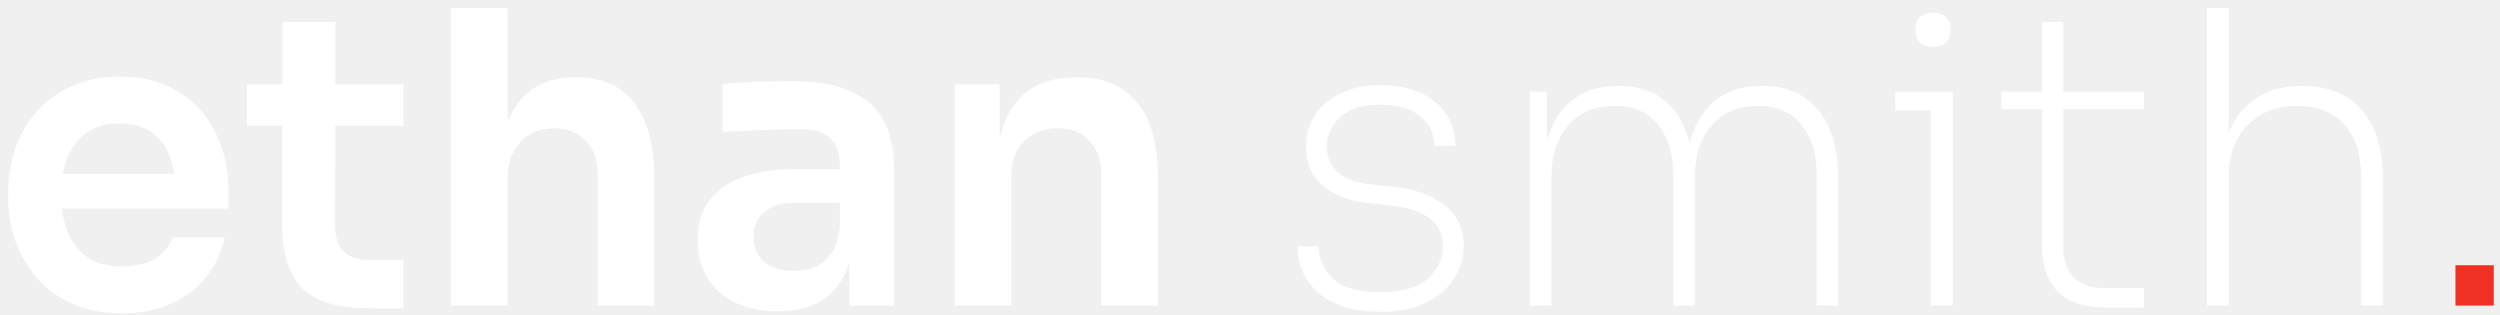
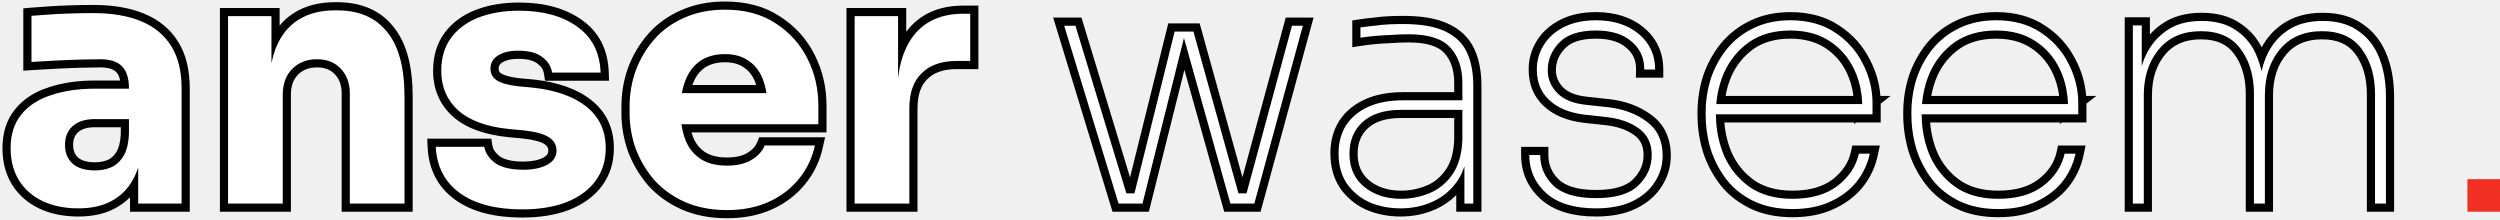
- <svg xmlns="http://www.w3.org/2000/svg" width="270" height="34" viewBox="0 0 270 34" fill="none">
-   <path d="M13.168 33.836C11.115 33.836 9.311 33.484 7.756 32.78C6.231 32.076 4.955 31.137 3.928 29.964C2.931 28.761 2.168 27.427 1.64 25.96C1.141 24.493 0.892 22.997 0.892 21.472V20.636C0.892 19.052 1.141 17.527 1.64 16.06C2.168 14.564 2.931 13.244 3.928 12.1C4.955 10.927 6.216 10.003 7.712 9.328C9.208 8.624 10.939 8.272 12.904 8.272C15.485 8.272 17.641 8.844 19.372 9.988C21.132 11.103 22.452 12.584 23.332 14.432C24.212 16.251 24.652 18.216 24.652 20.328V22.528H3.488V18.788H20.824L18.932 20.636C18.932 19.111 18.712 17.805 18.272 16.72C17.832 15.635 17.157 14.799 16.248 14.212C15.368 13.625 14.253 13.332 12.904 13.332C11.555 13.332 10.411 13.64 9.472 14.256C8.533 14.872 7.815 15.767 7.316 16.94C6.847 18.084 6.612 19.463 6.612 21.076C6.612 22.572 6.847 23.907 7.316 25.08C7.785 26.224 8.504 27.133 9.472 27.808C10.44 28.453 11.672 28.776 13.168 28.776C14.664 28.776 15.881 28.483 16.82 27.896C17.759 27.28 18.36 26.532 18.624 25.652H24.256C23.904 27.295 23.229 28.732 22.232 29.964C21.235 31.196 19.959 32.149 18.404 32.824C16.879 33.499 15.133 33.836 13.168 33.836ZM40.145 33.308C37.945 33.308 36.127 33.029 34.689 32.472C33.281 31.885 32.225 30.917 31.521 29.568C30.817 28.189 30.465 26.341 30.465 24.024L30.509 2.376H36.229L36.185 24.42C36.185 25.593 36.493 26.503 37.109 27.148C37.755 27.764 38.664 28.072 39.837 28.072H43.577V33.308H40.145ZM26.681 13.596V9.108H43.577V13.596H26.681ZM48.71 33V0.88H54.826V19.624H53.77C53.77 17.219 54.078 15.18 54.694 13.508C55.31 11.836 56.22 10.56 57.422 9.68C58.654 8.8 60.209 8.36 62.086 8.36H62.35C65.078 8.36 67.146 9.299 68.554 11.176C69.962 13.053 70.666 15.781 70.666 19.36V33H64.55V18.788C64.55 17.263 64.11 16.06 63.23 15.18C62.38 14.3 61.25 13.86 59.842 13.86C58.346 13.86 57.129 14.359 56.19 15.356C55.281 16.324 54.826 17.6 54.826 19.184V33H48.71ZM91.718 33V25.916H90.706V18.04C90.706 16.661 90.368 15.635 89.694 14.96C89.019 14.285 87.978 13.948 86.57 13.948C85.836 13.948 84.956 13.963 83.93 13.992C82.903 14.021 81.862 14.065 80.806 14.124C79.779 14.153 78.855 14.197 78.034 14.256V9.064C78.708 9.005 79.471 8.947 80.322 8.888C81.172 8.829 82.038 8.8 82.918 8.8C83.827 8.771 84.678 8.756 85.47 8.756C87.934 8.756 89.972 9.079 91.586 9.724C93.228 10.369 94.46 11.381 95.282 12.76C96.132 14.139 96.558 15.943 96.558 18.172V33H91.718ZM84.018 33.616C82.287 33.616 80.762 33.308 79.442 32.692C78.151 32.076 77.139 31.196 76.406 30.052C75.702 28.908 75.35 27.529 75.35 25.916C75.35 24.156 75.775 22.719 76.626 21.604C77.506 20.489 78.723 19.653 80.278 19.096C81.862 18.539 83.71 18.26 85.822 18.26H91.366V21.912H85.734C84.326 21.912 83.24 22.264 82.478 22.968C81.744 23.643 81.378 24.523 81.378 25.608C81.378 26.693 81.744 27.573 82.478 28.248C83.24 28.923 84.326 29.26 85.734 29.26C86.584 29.26 87.362 29.113 88.066 28.82C88.799 28.497 89.4 27.969 89.87 27.236C90.368 26.473 90.647 25.447 90.706 24.156L92.202 25.872C92.055 27.544 91.644 28.952 90.97 30.096C90.324 31.24 89.415 32.12 88.242 32.736C87.098 33.323 85.69 33.616 84.018 33.616ZM103.109 33V9.108H107.949V19.36H107.509C107.509 16.925 107.831 14.901 108.477 13.288C109.122 11.645 110.075 10.413 111.337 9.592C112.627 8.771 114.226 8.36 116.133 8.36H116.397C119.242 8.36 121.398 9.284 122.865 11.132C124.331 12.951 125.065 15.679 125.065 19.316V33H118.949V18.788C118.949 17.321 118.523 16.133 117.673 15.224C116.851 14.315 115.707 13.86 114.241 13.86C112.745 13.86 111.527 14.329 110.589 15.268C109.679 16.177 109.225 17.409 109.225 18.964V33H103.109ZM149.1 33.66C146.225 33.66 144.011 33 142.456 31.68C140.931 30.36 140.153 28.673 140.124 26.62H142.412C142.412 27.94 142.925 29.099 143.952 30.096C145.008 31.064 146.724 31.548 149.1 31.548C151.417 31.548 153.119 31.064 154.204 30.096C155.289 29.099 155.832 27.925 155.832 26.576C155.832 25.256 155.333 24.244 154.336 23.54C153.368 22.836 152.048 22.396 150.376 22.22L147.648 21.912C145.624 21.677 144.011 21.047 142.808 20.02C141.635 18.993 141.048 17.6 141.048 15.84C141.048 14.579 141.371 13.449 142.016 12.452C142.661 11.455 143.585 10.663 144.788 10.076C146.02 9.489 147.457 9.196 149.1 9.196C151.505 9.196 153.441 9.783 154.908 10.956C156.404 12.129 157.167 13.728 157.196 15.752H154.908C154.937 14.491 154.439 13.435 153.412 12.584C152.415 11.733 150.977 11.308 149.1 11.308C147.135 11.308 145.668 11.763 144.7 12.672C143.761 13.581 143.292 14.652 143.292 15.884C143.292 16.911 143.659 17.791 144.392 18.524C145.155 19.257 146.299 19.712 147.824 19.888L150.552 20.196C152.723 20.401 154.512 21.032 155.92 22.088C157.357 23.144 158.076 24.655 158.076 26.62C158.076 27.94 157.709 29.128 156.976 30.184C156.272 31.24 155.26 32.091 153.94 32.736C152.62 33.352 151.007 33.66 149.1 33.66ZM165.223 33V9.9H167.071V19.36H166.543C166.543 17.365 166.837 15.62 167.423 14.124C168.039 12.599 168.949 11.411 170.151 10.56C171.354 9.709 172.879 9.284 174.727 9.284H174.859C176.678 9.284 178.189 9.709 179.391 10.56C180.594 11.381 181.474 12.555 182.031 14.08C182.618 15.576 182.911 17.336 182.911 19.36H182.031C182.031 17.365 182.325 15.62 182.911 14.124C183.527 12.599 184.437 11.411 185.639 10.56C186.871 9.709 188.411 9.284 190.259 9.284H190.391C192.21 9.284 193.721 9.709 194.923 10.56C196.155 11.381 197.065 12.555 197.651 14.08C198.238 15.576 198.531 17.336 198.531 19.36V33H196.199V18.832C196.199 16.632 195.657 14.857 194.571 13.508C193.515 12.129 191.946 11.44 189.863 11.44C187.751 11.44 186.079 12.144 184.847 13.552C183.645 14.96 183.043 16.793 183.043 19.052V33H180.711V18.832C180.711 16.632 180.169 14.857 179.083 13.508C178.027 12.129 176.458 11.44 174.375 11.44C172.263 11.44 170.591 12.144 169.359 13.552C168.157 14.96 167.555 16.793 167.555 19.052V33H165.223ZM208.522 33V9.9H210.898V33H208.522ZM204.694 11.924V9.9H210.898V11.924H204.694ZM208.742 5.06C208.126 5.06 207.656 4.899 207.334 4.576C207.011 4.224 206.85 3.784 206.85 3.256C206.85 2.699 207.011 2.244 207.334 1.892C207.656 1.54 208.14 1.364 208.786 1.364C209.402 1.364 209.871 1.54 210.194 1.892C210.516 2.244 210.678 2.699 210.678 3.256C210.678 3.784 210.516 4.224 210.194 4.576C209.9 4.899 209.416 5.06 208.742 5.06ZM227.709 33.22C226.271 33.22 225.01 33.015 223.925 32.604C222.839 32.164 222.003 31.431 221.417 30.404C220.83 29.377 220.537 27.999 220.537 26.268V2.376H222.825V26.664C222.825 28.072 223.206 29.172 223.969 29.964C224.761 30.727 225.846 31.108 227.225 31.108H231.537V33.22H227.709ZM216.137 11.792V9.9H231.537V11.792H216.137ZM238.356 33V0.88H240.688V18.04L239.852 19.536C239.852 17.512 240.16 15.737 240.776 14.212C241.422 12.657 242.39 11.455 243.68 10.604C244.971 9.724 246.599 9.284 248.564 9.284H248.652C251.527 9.284 253.698 10.193 255.164 12.012C256.631 13.801 257.364 16.251 257.364 19.36V33H254.988V18.832C254.988 16.603 254.387 14.813 253.184 13.464C251.982 12.115 250.28 11.44 248.08 11.44C245.822 11.44 244.018 12.159 242.668 13.596C241.348 15.004 240.688 16.852 240.688 19.14V33H238.356Z" fill="white" />
-   <path d="M265.19 33V28.644H269.326V33H265.19Z" fill="#F13024" />
+ <svg xmlns="http://www.w3.org/2000/svg" width="307" height="27" viewBox="0 0 307 27" fill="none">
+   <path d="M16.968 25V18.196H15.834V10.804C15.834 9.628 15.554 8.746 14.994 8.158C14.434 7.57 13.538 7.276 12.306 7.276C11.69 7.276 10.878 7.29 9.87 7.318C8.862 7.346 7.826 7.388 6.762 7.444C5.698 7.5 4.732 7.556 3.864 7.612V1.942C4.508 1.886 5.264 1.83 6.132 1.774C7 1.718 7.896 1.676 8.82 1.648C9.744 1.62 10.612 1.606 11.424 1.606C13.776 1.606 15.75 1.942 17.346 2.614C18.97 3.286 20.202 4.308 21.042 5.68C21.882 7.024 22.302 8.76 22.302 10.888V25H16.968ZM9.618 25.588C7.966 25.588 6.51 25.294 5.25 24.706C4.018 24.118 3.052 23.278 2.352 22.186C1.652 21.066 1.302 19.736 1.302 18.196C1.302 16.516 1.736 15.144 2.604 14.08C3.472 12.988 4.69 12.19 6.258 11.686C7.826 11.154 9.632 10.888 11.676 10.888H16.59V14.626H11.634C10.458 14.626 9.548 14.92 8.904 15.508C8.288 16.068 7.98 16.838 7.98 17.818C7.98 18.742 8.288 19.498 8.904 20.086C9.548 20.646 10.458 20.926 11.634 20.926C12.39 20.926 13.062 20.8 13.65 20.548C14.266 20.268 14.77 19.806 15.162 19.162C15.554 18.518 15.778 17.622 15.834 16.474L17.43 18.154C17.29 19.75 16.898 21.094 16.254 22.186C15.638 23.278 14.77 24.118 13.65 24.706C12.558 25.294 11.214 25.588 9.618 25.588Z" fill="white" />
+   <path d="M28.003 25V1.984H33.337V11.854H32.959C32.959 9.502 33.254 7.542 33.842 5.974C34.458 4.406 35.382 3.23 36.614 2.446C37.846 1.662 39.343 1.27 41.108 1.27H41.401C44.09 1.27 46.133 2.152 47.533 3.916C48.962 5.652 49.675 8.298 49.675 11.854V25H42.956V11.476C42.956 10.244 42.592 9.236 41.864 8.452C41.136 7.668 40.156 7.276 38.923 7.276C37.663 7.276 36.642 7.682 35.858 8.494C35.102 9.278 34.724 10.314 34.724 11.602V25H28.003Z" fill="white" />
+   <path d="M64.138 25.714C60.862 25.714 58.3 25.042 56.452 23.698C54.604 22.354 53.624 20.464 53.512 18.028H59.476C59.588 18.756 60.022 19.414 60.778 20.002C61.562 20.562 62.724 20.842 64.264 20.842C65.44 20.842 66.406 20.646 67.162 20.254C67.946 19.834 68.338 19.246 68.338 18.49C68.338 17.818 68.044 17.286 67.456 16.894C66.868 16.474 65.818 16.18 64.306 16.012L62.5 15.844C59.728 15.564 57.642 14.794 56.242 13.534C54.87 12.274 54.184 10.664 54.184 8.704C54.184 7.08 54.59 5.722 55.402 4.63C56.214 3.538 57.334 2.712 58.762 2.152C60.218 1.592 61.87 1.312 63.718 1.312C66.686 1.312 69.08 1.97 70.9 3.286C72.72 4.574 73.672 6.45 73.756 8.914H67.792C67.68 8.158 67.288 7.528 66.616 7.024C65.944 6.492 64.95 6.226 63.634 6.226C62.598 6.226 61.772 6.422 61.156 6.814C60.54 7.206 60.232 7.738 60.232 8.41C60.232 9.054 60.498 9.544 61.03 9.88C61.562 10.216 62.43 10.454 63.634 10.594L65.44 10.762C68.268 11.07 70.466 11.854 72.034 13.114C73.602 14.374 74.386 16.068 74.386 18.196C74.386 19.736 73.966 21.08 73.126 22.228C72.286 23.348 71.096 24.216 69.556 24.832C68.016 25.42 66.21 25.714 64.138 25.714Z" fill="white" />
+   <path d="M89.282 25.798C87.322 25.798 85.586 25.462 84.074 24.79C82.59 24.118 81.344 23.222 80.336 22.102C79.356 20.954 78.6 19.68 78.068 18.28C77.564 16.852 77.312 15.396 77.312 13.912V13.072C77.312 11.532 77.564 10.062 78.068 8.662C78.6 7.234 79.356 5.96 80.336 4.84C81.316 3.72 82.534 2.838 83.99 2.194C85.474 1.522 87.154 1.186 89.03 1.186C91.494 1.186 93.566 1.746 95.246 2.866C96.954 3.958 98.256 5.4 99.152 7.192C100.048 8.956 100.496 10.888 100.496 12.988V15.256H80.126V11.434H96.422L94.238 13.198C94.238 11.826 94.042 10.65 93.65 9.67C93.258 8.69 92.67 7.948 91.886 7.444C91.13 6.912 90.178 6.646 89.03 6.646C87.854 6.646 86.86 6.912 86.048 7.444C85.236 7.976 84.62 8.76 84.2 9.796C83.78 10.804 83.57 12.05 83.57 13.534C83.57 14.906 83.766 16.11 84.158 17.146C84.55 18.154 85.166 18.938 86.006 19.498C86.846 20.058 87.938 20.338 89.282 20.338C90.514 20.338 91.522 20.1 92.306 19.624C93.09 19.148 93.622 18.56 93.902 17.86H100.076C99.74 19.4 99.082 20.772 98.102 21.976C97.122 23.18 95.89 24.118 94.406 24.79C92.922 25.462 91.214 25.798 89.282 25.798Z" fill="white" />
+   <path d="M104.949 25V1.984H110.283V11.854H110.157C110.157 8.606 110.843 6.1 112.215 4.336C113.615 2.572 115.631 1.69 118.263 1.69H119.145V7.486H117.465C115.617 7.486 114.189 7.99 113.181 8.998C112.173 9.978 111.669 11.406 111.669 13.282V25H104.949Z" fill="white" />
+   <path fill-rule="evenodd" clip-rule="evenodd" d="M15.968 26V24.223C15.436 24.765 14.819 25.221 14.12 25.589C12.847 26.273 11.331 26.588 9.618 26.588C7.847 26.588 6.242 26.273 4.827 25.612L4.819 25.608C3.428 24.945 2.316 23.983 1.51 22.726L1.504 22.716C0.689 21.412 0.302 19.892 0.302 18.196C0.302 16.341 0.784 14.732 1.825 13.453C2.835 12.184 4.229 11.289 5.944 10.736C7.635 10.164 9.551 9.888 11.676 9.888H14.754C14.656 9.395 14.478 9.066 14.27 8.848C13.977 8.541 13.405 8.276 12.306 8.276C11.703 8.276 10.902 8.29 9.898 8.318C8.898 8.345 7.871 8.387 6.815 8.443C5.754 8.498 4.792 8.554 3.928 8.61L2.864 8.679V1.025L3.777 0.946C4.431 0.889 5.195 0.832 6.068 0.776C6.948 0.719 7.855 0.677 8.79 0.648C9.722 0.62 10.601 0.606 11.424 0.606C13.863 0.606 15.977 0.953 17.731 1.691C19.529 2.436 20.932 3.588 21.892 5.154C22.859 6.702 23.302 8.637 23.302 10.888V26H15.968ZM17.346 2.614C15.75 1.942 13.776 1.606 11.424 1.606C10.612 1.606 9.744 1.62 8.82 1.648C7.896 1.676 7 1.718 6.132 1.774C5.264 1.83 4.508 1.886 3.864 1.942V7.612C4.184 7.591 4.517 7.571 4.864 7.55C5.458 7.515 6.09 7.479 6.762 7.444C7.826 7.388 8.862 7.346 9.87 7.318C10.878 7.29 11.69 7.276 12.306 7.276C13.538 7.276 14.434 7.57 14.994 8.158C15.398 8.582 15.656 9.159 15.769 9.888C15.812 10.17 15.834 10.476 15.834 10.804V10.888H11.676C9.632 10.888 7.826 11.154 6.258 11.686C4.69 12.19 3.472 12.988 2.604 14.08C1.736 15.144 1.302 16.516 1.302 18.196C1.302 19.736 1.652 21.066 2.352 22.186C3.052 23.278 4.018 24.118 5.25 24.706C6.51 25.294 7.966 25.588 9.618 25.588C11.214 25.588 12.558 25.294 13.65 24.706C14.606 24.204 15.379 23.518 15.968 22.648C16.069 22.5 16.164 22.346 16.254 22.186C16.543 21.697 16.781 21.157 16.968 20.566V25H22.302V10.888C22.302 8.76 21.882 7.024 21.042 5.68C20.202 4.308 18.97 3.286 17.346 2.614ZM15.834 14.626H11.634C10.458 14.626 9.548 14.92 8.904 15.508C8.288 16.068 7.98 16.838 7.98 17.818C7.98 18.742 8.288 19.498 8.904 20.086C9.548 20.646 10.458 20.926 11.634 20.926C12.39 20.926 13.062 20.8 13.65 20.548C14.255 20.273 14.752 19.822 15.141 19.196C15.148 19.185 15.155 19.173 15.162 19.162C15.33 18.886 15.467 18.564 15.573 18.196C15.613 18.058 15.648 17.914 15.68 17.763C15.759 17.376 15.811 16.946 15.834 16.474V14.626ZM14.834 15.626H11.634C10.619 15.626 9.982 15.878 9.578 16.247L9.577 16.248C9.206 16.585 8.98 17.065 8.98 17.818C8.98 18.485 9.188 18.967 9.577 19.346C9.982 19.689 10.623 19.926 11.634 19.926C12.274 19.926 12.805 19.82 13.246 19.633C13.655 19.445 14.01 19.131 14.308 18.642C14.577 18.2 14.78 17.497 14.834 16.449V15.626ZM27.003 26V0.984H34.337V3.14C34.836 2.538 35.415 2.023 36.077 1.602C37.5 0.697 39.193 0.27 41.108 0.27H41.401C44.326 0.27 46.684 1.242 48.311 3.288C49.947 5.281 50.675 8.197 50.675 11.854V26H41.956V11.476C41.956 10.455 41.661 9.703 41.131 9.132C40.621 8.584 39.924 8.276 38.923 8.276C37.9 8.276 37.15 8.595 36.577 9.189C36.033 9.753 35.724 10.523 35.724 11.602V26H27.003ZM35.858 8.494C36.642 7.682 37.663 7.276 38.923 7.276C40.156 7.276 41.136 7.668 41.864 8.452C42.592 9.236 42.956 10.244 42.956 11.476V25H49.675V11.854C49.675 8.298 48.962 5.652 47.533 3.916C46.133 2.152 44.09 1.27 41.401 1.27H41.108C39.343 1.27 37.846 1.662 36.614 2.446C35.677 3.042 34.918 3.865 34.337 4.914C34.154 5.245 33.989 5.598 33.842 5.974C33.638 6.516 33.47 7.104 33.337 7.739V1.984H28.003V25H34.724V11.602C34.724 10.314 35.102 9.278 35.858 8.494ZM52.465 17.028H60.334L60.464 17.876C60.526 18.279 60.77 18.725 61.375 19.2C61.917 19.579 62.832 19.842 64.264 19.842C65.334 19.842 66.126 19.663 66.696 19.369C67.219 19.087 67.338 18.804 67.338 18.49C67.338 18.172 67.228 17.944 66.901 17.726L66.888 17.717L66.875 17.708C66.511 17.448 65.69 17.173 64.204 17.007L62.399 16.839C59.513 16.547 57.19 15.733 55.573 14.277L55.566 14.271C53.975 12.81 53.184 10.928 53.184 8.704C53.184 6.908 53.636 5.329 54.599 4.033C55.537 2.773 56.817 1.84 58.397 1.221L58.403 1.219C59.992 0.607 61.769 0.312 63.718 0.312C66.827 0.312 69.445 1.001 71.482 2.473C73.584 3.962 74.662 6.143 74.755 8.88L74.791 9.914H66.929L66.803 9.061C66.733 8.592 66.5 8.187 66.016 7.824L66.005 7.816L65.995 7.808C65.572 7.473 64.839 7.226 63.634 7.226C62.712 7.226 62.094 7.402 61.693 7.658C61.336 7.885 61.232 8.114 61.232 8.41C61.232 8.721 61.33 8.887 61.564 9.035C61.898 9.246 62.577 9.463 63.738 9.599L65.54 9.767L65.548 9.768C68.491 10.088 70.894 10.915 72.66 12.335C74.48 13.797 75.386 15.785 75.386 18.196C75.386 19.93 74.909 21.485 73.933 22.819L73.926 22.828C72.957 24.12 71.606 25.089 69.927 25.761L69.92 25.763L69.913 25.766C68.234 26.407 66.302 26.714 64.138 26.714C60.739 26.714 57.942 26.018 55.864 24.507C53.752 22.971 52.638 20.79 52.513 18.074L52.465 17.028ZM63.634 10.594C62.43 10.454 61.562 10.216 61.03 9.88C60.498 9.544 60.232 9.054 60.232 8.41C60.232 7.738 60.54 7.206 61.156 6.814C61.772 6.422 62.598 6.226 63.634 6.226C64.95 6.226 65.944 6.492 66.616 7.024C67.288 7.528 67.68 8.158 67.792 8.914H73.756C73.744 8.569 73.715 8.236 73.67 7.914C73.388 5.936 72.465 4.394 70.9 3.286C69.08 1.97 66.686 1.312 63.718 1.312C61.87 1.312 60.218 1.592 58.762 2.152C57.334 2.712 56.214 3.538 55.402 4.63C54.59 5.722 54.184 7.08 54.184 8.704C54.184 10.664 54.87 12.274 56.242 13.534C57.642 14.794 59.728 15.564 62.5 15.844L64.306 16.012C65.818 16.18 66.868 16.474 67.456 16.894C68.044 17.286 68.338 17.818 68.338 18.49C68.338 19.246 67.946 19.834 67.162 20.254C66.406 20.646 65.44 20.842 64.264 20.842C62.724 20.842 61.562 20.562 60.778 20.002C60.022 19.414 59.588 18.756 59.476 18.028H53.512C53.528 18.372 53.561 18.706 53.611 19.028C53.918 20.987 54.865 22.544 56.452 23.698C58.3 25.042 60.862 25.714 64.138 25.714C66.21 25.714 68.016 25.42 69.556 24.832C71.096 24.216 72.286 23.348 73.126 22.228C73.966 21.08 74.386 19.736 74.386 18.196C74.386 16.068 73.602 14.374 72.034 13.114C70.466 11.854 68.268 11.07 65.44 10.762L63.634 10.594ZM83.668 25.704L83.661 25.701C82.062 24.977 80.7 24.002 79.593 22.771L79.584 22.761L79.575 22.751C78.521 21.517 77.706 20.143 77.133 18.635L77.129 18.624L77.125 18.613C76.584 17.08 76.312 15.512 76.312 13.912V13.072C76.312 11.421 76.582 9.836 77.127 8.323L77.131 8.313C77.704 6.774 78.522 5.395 79.583 4.181C80.665 2.945 82.003 1.98 83.582 1.281C85.212 0.543 87.035 0.186 89.03 0.186C91.644 0.186 93.917 0.781 95.793 2.029C97.646 3.215 99.068 4.79 100.045 6.742C101.015 8.654 101.496 10.742 101.496 12.988V16.256H84.915C84.968 16.44 85.027 16.617 85.091 16.788C85.415 17.616 85.905 18.229 86.561 18.666C87.19 19.086 88.071 19.338 89.282 19.338C90.392 19.338 91.204 19.123 91.787 18.769C92.427 18.381 92.79 17.947 92.973 17.489L93.225 16.86H101.318L101.053 18.073C100.684 19.764 99.958 21.28 98.877 22.607C97.795 23.937 96.436 24.968 94.818 25.701C93.183 26.442 91.33 26.798 89.282 26.798C87.207 26.798 85.329 26.442 83.668 25.704ZM84.158 17.146C84.05 16.862 83.958 16.565 83.88 16.256C83.799 15.936 83.734 15.603 83.685 15.256H100.496V12.988C100.496 10.888 100.048 8.956 99.152 7.192C98.256 5.4 96.954 3.958 95.246 2.866C93.566 1.746 91.494 1.186 89.03 1.186C87.154 1.186 85.474 1.522 83.99 2.194C82.534 2.838 81.316 3.72 80.336 4.84C79.356 5.96 78.6 7.234 78.068 8.662C77.564 10.062 77.312 11.532 77.312 13.072V13.912C77.312 15.396 77.564 16.852 78.068 18.28C78.6 19.68 79.356 20.954 80.336 22.102C81.344 23.222 82.59 24.118 84.074 24.79C85.586 25.462 87.322 25.798 89.282 25.798C91.214 25.798 92.922 25.462 94.406 24.79C95.89 24.118 97.122 23.18 98.102 21.976C98.864 21.039 99.432 20 99.805 18.86C99.911 18.535 100.001 18.202 100.076 17.86H93.902C93.622 18.56 93.09 19.148 92.306 19.624C91.522 20.1 90.514 20.338 89.282 20.338C87.938 20.338 86.846 20.058 86.006 19.498C85.166 18.938 84.55 18.154 84.158 17.146ZM84.2 9.796C84.62 8.76 85.236 7.976 86.048 7.444C86.86 6.912 87.854 6.646 89.03 6.646C90.178 6.646 91.13 6.912 91.886 7.444C92.67 7.948 93.258 8.69 93.65 9.67C93.747 9.913 93.832 10.167 93.905 10.434C93.992 10.75 94.061 11.084 94.114 11.434H83.736C83.798 11.081 83.876 10.748 83.972 10.434C84.039 10.212 84.115 9.999 84.2 9.796ZM85.025 10.434H92.862C92.819 10.298 92.772 10.167 92.721 10.041C92.396 9.228 91.931 8.662 91.345 8.285L91.328 8.274L91.31 8.262C90.76 7.874 90.022 7.646 89.03 7.646C88.007 7.646 87.213 7.876 86.596 8.28C85.979 8.685 85.482 9.295 85.127 10.172L85.123 10.181C85.089 10.263 85.056 10.347 85.025 10.434ZM103.949 26V0.984H111.283V3.911C111.33 3.847 111.377 3.784 111.425 3.722L111.431 3.714C113.054 1.669 115.383 0.69 118.263 0.69H120.145V8.486H117.465C115.8 8.486 114.657 8.936 113.888 9.705L113.878 9.715C113.122 10.45 112.669 11.582 112.669 13.282V26H103.949ZM111.283 5.864C110.783 6.923 110.45 8.161 110.283 9.579V1.984H104.949V25H111.669V13.282C111.669 11.406 112.173 9.978 113.181 8.998C114.189 7.99 115.617 7.486 117.465 7.486H119.145V1.69H118.263C118.223 1.69 118.184 1.69 118.145 1.691C115.57 1.717 113.594 2.598 112.215 4.336C111.858 4.795 111.547 5.305 111.283 5.864Z" fill="black" />
+   <path d="M138.996 25L144.246 3.874H146.556L152.436 25H151.092L145.212 4.042H145.548L140.298 25H138.996ZM137.736 25V23.74H139.92V25H137.736ZM137.358 25L130.68 3.16H132.066L138.702 25H137.358ZM151.596 25V23.74H153.486V25H151.596ZM152.73 25L158.652 3.16H159.996L154.032 25H152.73Z" fill="white" />
+   <path d="M179.83 25V18.448H179.578V10.216C179.578 8.34 179.074 6.87 178.066 5.806C177.086 4.742 175.392 4.21 172.984 4.21C172.256 4.21 171.528 4.238 170.8 4.294C170.1 4.322 169.428 4.364 168.784 4.42C168.168 4.476 167.594 4.546 167.062 4.63V3.37C167.622 3.286 168.196 3.216 168.784 3.16C169.372 3.076 169.96 3.02 170.548 2.992C171.164 2.964 171.752 2.95 172.312 2.95C174.496 2.95 176.204 3.244 177.436 3.832C178.696 4.42 179.592 5.274 180.124 6.394C180.656 7.514 180.922 8.9 180.922 10.552V25H179.83ZM171.976 25.588C170.604 25.588 169.33 25.336 168.154 24.832C167.006 24.3 166.082 23.53 165.382 22.522C164.71 21.514 164.374 20.282 164.374 18.826C164.374 17.51 164.682 16.362 165.298 15.382C165.942 14.402 166.852 13.646 168.028 13.114C169.204 12.582 170.632 12.316 172.312 12.316H179.662V13.492H172.06C170.016 13.492 168.448 13.982 167.356 14.962C166.264 15.942 165.718 17.244 165.718 18.868C165.718 20.604 166.32 21.962 167.524 22.942C168.728 23.922 170.24 24.412 172.06 24.412C173.236 24.412 174.384 24.188 175.504 23.74C176.624 23.292 177.562 22.536 178.318 21.472C179.102 20.38 179.522 18.924 179.578 17.104L180.25 17.776C180.194 19.54 179.774 21.01 178.99 22.186C178.206 23.334 177.198 24.188 175.966 24.748C174.762 25.308 173.432 25.588 171.976 25.588Z" fill="white" />
+   <path d="M195.985 25.588C193.325 25.588 191.295 24.972 189.895 23.74C188.495 22.48 187.795 20.912 187.795 19.036H189.139C189.139 20.492 189.671 21.738 190.735 22.774C191.827 23.81 193.577 24.328 195.985 24.328C198.393 24.328 200.129 23.81 201.193 22.774C202.285 21.71 202.831 20.464 202.831 19.036C202.831 17.608 202.299 16.516 201.235 15.76C200.171 15.004 198.841 14.542 197.245 14.374L194.557 14.08C192.737 13.856 191.309 13.268 190.273 12.316C189.237 11.364 188.719 10.104 188.719 8.536C188.719 7.444 188.999 6.45 189.559 5.554C190.119 4.63 190.945 3.888 192.037 3.328C193.129 2.768 194.445 2.488 195.985 2.488C198.141 2.488 199.891 3.048 201.235 4.168C202.579 5.288 203.251 6.744 203.251 8.536H201.907C201.935 7.164 201.431 6.03 200.395 5.134C199.359 4.21 197.889 3.748 195.985 3.748C193.941 3.748 192.443 4.238 191.491 5.218C190.539 6.198 190.063 7.332 190.063 8.62C190.063 9.684 190.455 10.622 191.239 11.434C192.023 12.218 193.171 12.694 194.683 12.862L197.371 13.156C199.275 13.352 200.885 13.94 202.201 14.92C203.517 15.872 204.175 17.272 204.175 19.12C204.175 20.296 203.853 21.374 203.209 22.354C202.593 23.334 201.683 24.118 200.479 24.706C199.275 25.294 197.777 25.588 195.985 25.588Z" fill="white" />
+   <path d="M220.12 25.672C218.3 25.672 216.718 25.35 215.374 24.706C214.03 24.062 212.924 23.194 212.056 22.102C211.188 20.982 210.53 19.736 210.082 18.364C209.662 16.964 209.452 15.536 209.452 14.08V13.828C209.452 12.4 209.662 11.014 210.082 9.67C210.53 8.326 211.188 7.108 212.056 6.016C212.952 4.924 214.044 4.07 215.332 3.454C216.648 2.81 218.16 2.488 219.868 2.488C221.996 2.488 223.802 2.978 225.286 3.958C226.798 4.938 227.946 6.212 228.73 7.78C229.542 9.32 229.948 10.958 229.948 12.694V14.038H210.166V12.778H229.234L228.688 13.198C228.688 11.434 228.338 9.838 227.638 8.41C226.938 6.982 225.93 5.848 224.614 5.008C223.298 4.168 221.716 3.748 219.868 3.748C217.852 3.748 216.158 4.224 214.786 5.176C213.442 6.128 212.42 7.374 211.72 8.914C211.048 10.454 210.712 12.134 210.712 13.954C210.712 15.802 211.048 17.524 211.72 19.12C212.42 20.688 213.456 21.962 214.828 22.942C216.228 23.922 217.992 24.412 220.12 24.412C222.416 24.412 224.264 23.88 225.664 22.816C227.064 21.724 227.932 20.408 228.268 18.868H229.612C229.332 20.184 228.772 21.36 227.932 22.396C227.092 23.404 226.014 24.202 224.698 24.79C223.41 25.378 221.884 25.672 220.12 25.672Z" fill="white" />
+   <path d="M245.385 25.672C243.565 25.672 241.983 25.35 240.639 24.706C239.295 24.062 238.189 23.194 237.321 22.102C236.453 20.982 235.795 19.736 235.347 18.364C234.927 16.964 234.717 15.536 234.717 14.08V13.828C234.717 12.4 234.927 11.014 235.347 9.67C235.795 8.326 236.453 7.108 237.321 6.016C238.217 4.924 239.309 4.07 240.597 3.454C241.913 2.81 243.425 2.488 245.133 2.488C247.261 2.488 249.067 2.978 250.551 3.958C252.063 4.938 253.211 6.212 253.995 7.78C254.807 9.32 255.213 10.958 255.213 12.694V14.038H235.431V12.778H254.499L253.953 13.198C253.953 11.434 253.603 9.838 252.903 8.41C252.203 6.982 251.195 5.848 249.879 5.008C248.563 4.168 246.981 3.748 245.133 3.748C243.117 3.748 241.423 4.224 240.051 5.176C238.707 6.128 237.685 7.374 236.985 8.914C236.313 10.454 235.977 12.134 235.977 13.954C235.977 15.802 236.313 17.524 236.985 19.12C237.685 20.688 238.721 21.962 240.093 22.942C241.493 23.922 243.257 24.412 245.385 24.412C247.681 24.412 249.529 23.88 250.929 22.816C252.329 21.724 253.197 20.408 253.533 18.868H254.877C254.597 20.184 254.037 21.36 253.197 22.396C252.357 23.404 251.279 24.202 249.963 24.79C248.675 25.378 247.149 25.672 245.385 25.672Z" fill="white" />
+   <path d="M261.915 25V3.118H263.007V11.896H262.503C262.503 10.132 262.783 8.55 263.343 7.15C263.931 5.75 264.799 4.644 265.947 3.832C267.095 2.992 268.551 2.572 270.315 2.572H270.399C272.135 2.572 273.563 2.978 274.683 3.79C275.831 4.574 276.671 5.666 277.203 7.066C277.763 8.466 278.043 10.076 278.043 11.896H277.371C277.371 10.132 277.651 8.55 278.211 7.15C278.771 5.75 279.625 4.644 280.773 3.832C281.949 2.992 283.419 2.572 285.183 2.572H285.267C287.003 2.572 288.445 2.978 289.593 3.79C290.741 4.574 291.595 5.666 292.155 7.066C292.715 8.466 292.995 10.076 292.995 11.896V25H291.651V11.56C291.651 9.32 291.105 7.472 290.013 6.016C288.949 4.56 287.325 3.832 285.141 3.832C282.929 3.832 281.207 4.574 279.975 6.058C278.743 7.542 278.127 9.432 278.127 11.728V25H276.783V11.56C276.783 9.32 276.237 7.472 275.145 6.016C274.081 4.56 272.457 3.832 270.273 3.832C268.061 3.832 266.339 4.574 265.107 6.058C263.875 7.542 263.259 9.432 263.259 11.728V25H261.915Z" fill="white" />
+   <path fill-rule="evenodd" clip-rule="evenodd" d="M137.358 25L130.68 3.16H132.066L138.319 23.74H139.309L144.246 3.874H146.556L152.085 23.74H153.072L158.652 3.16H159.996L154.032 25H151.092L145.389 4.675L140.298 25H137.358ZM136.618 26L129.328 2.16H132.807L138.767 21.775L143.464 2.874H147.316L152.572 21.76L157.887 2.16H161.306L154.796 26H150.334L145.444 8.572L141.078 26H136.618ZM178.829 26V23.952C178.127 24.664 177.311 25.234 176.383 25.657C175.036 26.282 173.561 26.588 171.975 26.588C170.478 26.588 169.069 26.312 167.76 25.751L167.746 25.745L167.733 25.739C166.429 25.135 165.365 24.251 164.56 23.092L164.555 23.085L164.549 23.077C163.747 21.874 163.373 20.439 163.373 18.826C163.373 17.348 163.721 16.01 164.451 14.85L164.456 14.841L164.462 14.833C165.22 13.679 166.285 12.805 167.615 12.203C168.954 11.598 170.53 11.316 172.311 11.316H178.577V10.216C178.577 8.521 178.126 7.324 177.34 6.494L177.33 6.484C176.633 5.727 175.29 5.21 172.983 5.21C172.281 5.21 171.579 5.237 170.876 5.291L170.858 5.292L170.839 5.293C170.154 5.321 169.499 5.362 168.872 5.416C168.276 5.47 167.724 5.538 167.217 5.618L166.061 5.8V2.509L166.913 2.381C167.484 2.295 168.068 2.224 168.665 2.167C169.276 2.08 169.888 2.022 170.5 1.993L170.502 1.993C171.132 1.964 171.735 1.95 172.311 1.95C174.563 1.95 176.439 2.25 177.862 2.928C179.304 3.601 180.383 4.61 181.027 5.965C181.64 7.256 181.921 8.799 181.921 10.552V26H178.829ZM177.435 3.832C176.203 3.244 174.495 2.95 172.311 2.95C171.751 2.95 171.163 2.964 170.547 2.992C169.959 3.02 169.371 3.076 168.783 3.16C168.195 3.216 167.621 3.286 167.061 3.37V4.63C167.38 4.58 167.713 4.534 168.061 4.494C168.295 4.467 168.536 4.442 168.783 4.42C169.427 4.364 170.099 4.322 170.799 4.294C171.527 4.238 172.255 4.21 172.983 4.21C175.391 4.21 177.085 4.742 178.065 5.806C179.073 6.87 179.577 8.34 179.577 10.216V12.316H172.311C170.631 12.316 169.203 12.582 168.027 13.114C166.851 13.646 165.941 14.402 165.297 15.382C164.681 16.362 164.373 17.51 164.373 18.826C164.373 20.282 164.709 21.514 165.381 22.522C166.081 23.53 167.005 24.3 168.153 24.832C169.329 25.336 170.603 25.588 171.975 25.588C173.431 25.588 174.761 25.308 175.965 24.748C176.915 24.316 177.732 23.71 178.415 22.929C178.559 22.764 178.697 22.592 178.829 22.412C178.884 22.338 178.937 22.263 178.989 22.186C179.024 22.134 179.058 22.081 179.092 22.028C179.092 22.026 179.093 22.025 179.094 22.024C179.399 21.535 179.645 20.997 179.829 20.411V25H180.921V10.552C180.921 8.9 180.655 7.514 180.123 6.394C179.591 5.274 178.695 4.42 177.435 3.832ZM179.577 13.492H172.059C170.015 13.492 168.447 13.982 167.355 14.962C166.263 15.942 165.717 17.244 165.717 18.868C165.717 20.604 166.319 21.962 167.523 22.942C168.727 23.922 170.239 24.412 172.059 24.412C173.235 24.412 174.383 24.188 175.503 23.74C176.325 23.411 177.049 22.917 177.675 22.257C177.853 22.068 178.024 21.866 178.187 21.651C178.189 21.648 178.191 21.645 178.193 21.642C178.235 21.586 178.277 21.53 178.317 21.472C178.51 21.204 178.681 20.913 178.829 20.601C178.999 20.245 179.14 19.861 179.252 19.448C179.338 19.131 179.408 18.798 179.46 18.448C179.462 18.434 179.464 18.421 179.466 18.407C179.497 18.195 179.522 17.977 179.541 17.753C179.558 17.542 179.571 17.326 179.577 17.104V13.492ZM178.577 17.088V14.492H172.059C170.165 14.492 168.871 14.946 168.023 15.706C167.167 16.475 166.717 17.494 166.717 18.868C166.717 20.343 167.214 21.4 168.155 22.166C169.151 22.977 170.428 23.412 172.059 23.412C173.105 23.412 174.127 23.213 175.132 22.811C176.059 22.441 176.848 21.814 177.502 20.893L177.505 20.889C178.137 20.009 178.524 18.771 178.577 17.088ZM189.226 24.483C187.617 23.035 186.795 21.197 186.795 19.036V18.036H190.139V19.036C190.139 20.214 190.556 21.202 191.428 22.053C192.251 22.83 193.691 23.328 195.985 23.328C198.287 23.328 199.706 22.827 200.496 22.058C201.409 21.168 201.831 20.174 201.831 19.036C201.831 17.896 201.428 17.124 200.656 16.575C199.761 15.939 198.605 15.523 197.141 15.368L197.137 15.368L194.435 15.073C192.471 14.831 190.827 14.183 189.597 13.052C188.33 11.888 187.719 10.348 187.719 8.536C187.719 7.266 188.047 6.089 188.708 5.03C189.376 3.93 190.349 3.07 191.581 2.438C192.846 1.79 194.326 1.488 195.985 1.488C198.319 1.488 200.313 2.098 201.876 3.4C203.454 4.715 204.251 6.456 204.251 8.536V9.536H200.887L200.908 8.516C200.93 7.44 200.552 6.591 199.741 5.89L199.735 5.885L199.73 5.88C198.935 5.172 197.736 4.748 195.985 4.748C194.078 4.748 192.896 5.207 192.209 5.915C191.426 6.721 191.063 7.609 191.063 8.62C191.063 9.405 191.341 10.097 191.953 10.733C192.526 11.303 193.429 11.716 194.793 11.868C194.793 11.868 194.793 11.868 194.794 11.868L197.474 12.161C197.475 12.161 197.476 12.162 197.477 12.162C199.526 12.373 201.312 13.012 202.793 14.114C204.404 15.282 205.175 17.005 205.175 19.12C205.175 20.487 204.798 21.753 204.051 22.895C203.321 24.052 202.259 24.95 200.918 25.605C199.539 26.278 197.881 26.588 195.985 26.588C193.185 26.588 190.882 25.94 189.235 24.491L189.226 24.483ZM203.209 22.354C203.853 21.374 204.175 20.296 204.175 19.12C204.175 17.272 203.517 15.872 202.201 14.92C200.885 13.94 199.275 13.352 197.371 13.156L194.683 12.862C193.171 12.694 192.023 12.218 191.239 11.434C190.455 10.622 190.063 9.684 190.063 8.62C190.063 7.332 190.539 6.198 191.491 5.218C192.443 4.238 193.941 3.748 195.985 3.748C197.889 3.748 199.359 4.21 200.395 5.134C201.377 5.983 201.881 7.045 201.907 8.321C201.909 8.392 201.909 8.464 201.907 8.536H203.251C203.251 8.19 203.226 7.857 203.176 7.536C202.967 6.195 202.32 5.072 201.235 4.168C199.891 3.048 198.141 2.488 195.985 2.488C194.445 2.488 193.129 2.768 192.037 3.328C190.945 3.888 190.119 4.63 189.559 5.554C188.999 6.45 188.719 7.444 188.719 8.536C188.719 10.104 189.237 11.364 190.273 12.316C191.309 13.268 192.737 13.856 194.557 14.08L197.245 14.374C198.841 14.542 200.171 15.004 201.235 15.76C202.299 16.516 202.831 17.608 202.831 19.036C202.831 20.464 202.285 21.71 201.193 22.774C200.129 23.81 198.393 24.328 195.985 24.328C193.577 24.328 191.827 23.81 190.735 22.774C189.671 21.738 189.139 20.492 189.139 19.036H187.795C187.795 19.38 187.819 19.713 187.866 20.036C188.075 21.476 188.752 22.711 189.895 23.74C191.295 24.972 193.325 25.588 195.985 25.588C197.777 25.588 199.275 25.294 200.479 24.706C201.683 24.118 202.593 23.334 203.209 22.354ZM211.265 22.715C210.326 21.502 209.614 20.154 209.131 18.674L209.127 18.663L209.124 18.651C208.676 17.159 208.452 15.634 208.452 14.08V13.828C208.452 12.3 208.677 10.814 209.127 9.372L209.13 9.363L209.133 9.354C209.617 7.901 210.331 6.579 211.273 5.394L211.278 5.388L211.283 5.382C212.272 4.176 213.479 3.232 214.896 2.554C216.369 1.834 218.034 1.488 219.868 1.488C222.151 1.488 224.156 2.015 225.833 3.121C227.486 4.193 228.754 5.597 229.619 7.323C230.36 8.731 230.792 10.218 230.912 11.778H232.174L230.948 12.721V15.038H227.936L227.688 15.229V15.038H211.754C211.858 16.346 212.154 17.572 212.637 18.722C213.265 20.125 214.185 21.253 215.405 22.126C216.599 22.96 218.148 23.412 220.12 23.412C222.261 23.412 223.875 22.918 225.054 22.024C226.291 21.057 227.011 19.936 227.291 18.655L227.462 17.868H230.847L230.59 19.076C230.277 20.545 229.649 21.866 228.708 23.026L228.7 23.036C227.754 24.172 226.549 25.058 225.109 25.702C223.663 26.36 221.991 26.672 220.12 26.672C218.183 26.672 216.447 26.329 214.941 25.608C213.47 24.903 212.241 23.943 211.273 22.724L211.265 22.715ZM225.664 22.816C224.264 23.88 222.416 24.412 220.12 24.412C217.992 24.412 216.228 23.922 214.828 22.942C213.456 21.962 212.42 20.688 211.72 19.12C211.181 17.84 210.858 16.48 210.751 15.038C210.727 14.709 210.714 14.376 210.712 14.038H229.948V12.694C229.948 12.386 229.935 12.08 229.909 11.778C229.791 10.379 229.397 9.046 228.73 7.78C227.946 6.212 226.798 4.938 225.286 3.958C223.802 2.978 221.996 2.488 219.868 2.488C218.16 2.488 216.648 2.81 215.332 3.454C214.044 4.07 212.952 4.924 212.056 6.016C211.188 7.108 210.53 8.326 210.082 9.67C209.866 10.361 209.705 11.064 209.6 11.778C209.551 12.109 209.515 12.442 209.49 12.778C209.464 13.125 209.452 13.475 209.452 13.828V14.08C209.452 14.401 209.462 14.72 209.482 15.038C209.554 16.164 209.754 17.272 210.082 18.364C210.53 19.736 211.188 20.982 212.056 22.102C212.924 23.194 214.03 24.062 215.374 24.706C216.718 25.35 218.3 25.672 220.12 25.672C221.884 25.672 223.41 25.378 224.698 24.79C226.014 24.202 227.092 23.404 227.932 22.396C228.553 21.63 229.021 20.787 229.336 19.868C229.447 19.544 229.539 19.211 229.612 18.868H228.268C227.932 20.408 227.064 21.724 225.664 22.816ZM210.882 11.778C210.829 12.106 210.788 12.44 210.76 12.778H228.681C228.672 12.513 228.656 12.252 228.631 11.994C228.624 11.922 228.616 11.85 228.608 11.778C228.468 10.567 228.145 9.444 227.638 8.41C226.938 6.982 225.93 5.848 224.614 5.008C223.298 4.168 221.716 3.748 219.868 3.748C217.852 3.748 216.158 4.224 214.786 5.176C213.442 6.128 212.42 7.374 211.72 8.914C211.324 9.82 211.045 10.775 210.882 11.778ZM212.633 9.321C212.295 10.097 212.049 10.915 211.897 11.778H227.601C227.466 10.716 227.177 9.743 226.74 8.85C226.119 7.584 225.234 6.59 224.076 5.851C222.948 5.131 221.561 4.748 219.868 4.748C218.014 4.748 216.531 5.183 215.36 5.995C214.168 6.84 213.261 7.942 212.633 9.321ZM236.531 22.715C235.591 21.502 234.88 20.154 234.397 18.674L234.393 18.663L234.389 18.651C233.942 17.159 233.717 15.634 233.717 14.08V13.828C233.717 12.3 233.942 10.814 234.393 9.372L234.396 9.363L234.399 9.354C234.883 7.901 235.597 6.579 236.538 5.394L236.543 5.388L236.548 5.382C237.537 4.176 238.745 3.232 240.162 2.554C241.635 1.834 243.3 1.488 245.133 1.488C247.416 1.488 249.422 2.015 251.099 3.121C252.751 4.193 254.019 5.597 254.885 7.323C255.625 8.731 256.057 10.218 256.178 11.778H257.439L256.213 12.721V15.038H253.201L252.953 15.229V15.038H237.02C237.124 16.346 237.42 17.572 237.903 18.722C238.531 20.125 239.451 21.253 240.671 22.126C241.865 22.96 243.414 23.412 245.385 23.412C247.527 23.412 249.14 22.918 250.319 22.024C251.557 21.057 252.277 19.936 252.556 18.655L252.728 17.868H256.112L255.855 19.076C255.543 20.545 254.914 21.866 253.974 23.026L253.966 23.036C253.019 24.172 251.814 25.058 250.374 25.702C248.929 26.36 247.256 26.672 245.385 26.672C243.448 26.672 241.713 26.329 240.207 25.608C238.736 24.903 237.507 23.943 236.538 22.724L236.531 22.715ZM250.929 22.816C249.529 23.88 247.681 24.412 245.385 24.412C243.257 24.412 241.493 23.922 240.093 22.942C238.721 21.962 237.685 20.688 236.985 19.12C236.446 17.84 236.124 16.48 236.017 15.038C235.992 14.709 235.979 14.376 235.977 14.038H255.213V12.694C255.213 12.386 255.2 12.08 255.175 11.778C255.056 10.379 254.663 9.046 253.995 7.78C253.211 6.212 252.063 4.938 250.551 3.958C249.067 2.978 247.261 2.488 245.133 2.488C243.425 2.488 241.913 2.81 240.597 3.454C239.309 4.07 238.217 4.924 237.321 6.016C236.453 7.108 235.795 8.326 235.347 9.67C235.131 10.361 234.971 11.064 234.866 11.778C234.817 12.109 234.78 12.442 234.756 12.778C234.73 13.125 234.717 13.475 234.717 13.828V14.08C234.717 14.401 234.727 14.72 234.748 15.038C234.82 16.164 235.02 17.272 235.347 18.364C235.795 19.736 236.453 20.982 237.321 22.102C238.189 23.194 239.295 24.062 240.639 24.706C241.983 25.35 243.565 25.672 245.385 25.672C247.149 25.672 248.675 25.378 249.963 24.79C251.279 24.202 252.357 23.404 253.197 22.396C253.818 21.63 254.286 20.787 254.601 19.868C254.712 19.544 254.804 19.211 254.877 18.868H253.533C253.197 20.408 252.329 21.724 250.929 22.816ZM236.148 11.778C236.095 12.106 236.054 12.44 236.026 12.778H253.947C253.938 12.513 253.921 12.252 253.896 11.994C253.889 11.922 253.882 11.85 253.874 11.778C253.734 10.567 253.41 9.444 252.903 8.41C252.203 6.982 251.195 5.848 249.879 5.008C248.563 4.168 246.981 3.748 245.133 3.748C243.117 3.748 241.423 4.224 240.051 5.176C238.707 6.128 237.685 7.374 236.985 8.914C236.59 9.82 236.311 10.775 236.148 11.778ZM237.899 9.321C237.561 10.097 237.315 10.915 237.162 11.778H252.866C252.732 10.716 252.443 9.743 252.005 8.85C251.384 7.584 250.5 6.59 249.341 5.851C248.213 5.131 246.826 4.748 245.133 4.748C243.28 4.748 241.797 5.183 240.625 5.995C239.434 6.84 238.527 7.942 237.899 9.321ZM260.915 26V2.118H264.007V4.226C264.411 3.777 264.863 3.375 265.363 3.02C266.719 2.031 268.393 1.572 270.315 1.572H270.399C272.286 1.572 273.93 2.014 275.258 2.972C276.318 3.698 277.143 4.65 277.736 5.806C278.343 4.682 279.162 3.747 280.194 3.017C281.573 2.032 283.258 1.572 285.183 1.572H285.267C287.157 1.572 288.812 2.015 290.164 2.969C291.486 3.874 292.457 5.129 293.083 6.695C293.699 8.234 293.995 9.974 293.995 11.896V26H290.651V11.56C290.651 9.485 290.147 7.862 289.213 6.616L289.205 6.606C288.37 5.463 287.082 4.832 285.141 4.832C283.177 4.832 281.757 5.477 280.744 6.697C279.688 7.969 279.127 9.619 279.127 11.728V26H275.783V11.56C275.783 9.485 275.279 7.862 274.345 6.616L274.337 6.606C273.502 5.463 272.214 4.832 270.273 4.832C268.309 4.832 266.889 5.477 265.876 6.697C264.82 7.969 264.259 9.619 264.259 11.728V26H260.915ZM289.593 3.79C288.445 2.978 287.003 2.572 285.267 2.572H285.183C283.419 2.572 281.949 2.992 280.773 3.832C279.998 4.38 279.357 5.062 278.85 5.878C278.627 6.236 278.431 6.621 278.26 7.031C278.243 7.07 278.227 7.11 278.211 7.15C278.009 7.654 277.844 8.181 277.715 8.732C277.685 8.598 277.653 8.467 277.619 8.337C277.504 7.896 277.365 7.472 277.203 7.066C277.198 7.052 277.192 7.039 277.187 7.025C276.654 5.645 275.82 4.566 274.683 3.79C273.563 2.978 272.135 2.572 270.399 2.572H270.315C268.551 2.572 267.095 2.992 265.947 3.832C265.259 4.319 264.671 4.911 264.184 5.61C264.123 5.697 264.064 5.785 264.007 5.875C263.756 6.269 263.534 6.694 263.343 7.15C263.217 7.466 263.105 7.79 263.007 8.124V3.118H261.915V25H263.259V11.728C263.259 10.267 263.508 8.971 264.007 7.839C264.058 7.723 264.112 7.609 264.168 7.496C264.17 7.492 264.172 7.487 264.175 7.483C264.403 7.029 264.674 6.603 264.988 6.205C265.027 6.155 265.067 6.106 265.107 6.058C266.339 4.574 268.061 3.832 270.273 3.832C272.457 3.832 274.081 4.56 275.145 6.016C275.85 6.956 276.327 8.058 276.577 9.324C276.714 10.02 276.783 10.765 276.783 11.56V25H278.127V11.728C278.127 10.495 278.305 9.378 278.66 8.379C278.771 8.069 278.898 7.77 279.043 7.483C279.227 7.115 279.44 6.766 279.681 6.436C279.775 6.307 279.873 6.181 279.975 6.058C281.207 4.574 282.929 3.832 285.141 3.832C287.325 3.832 288.949 4.56 290.013 6.016C291.105 7.472 291.651 9.32 291.651 11.56V25H292.995V11.896C292.995 10.076 292.715 8.466 292.155 7.066C291.595 5.666 290.741 4.574 289.593 3.79Z" fill="black" />
+   <path d="M303 22H307V26H303V22Z" fill="#F13024" />
</svg>
